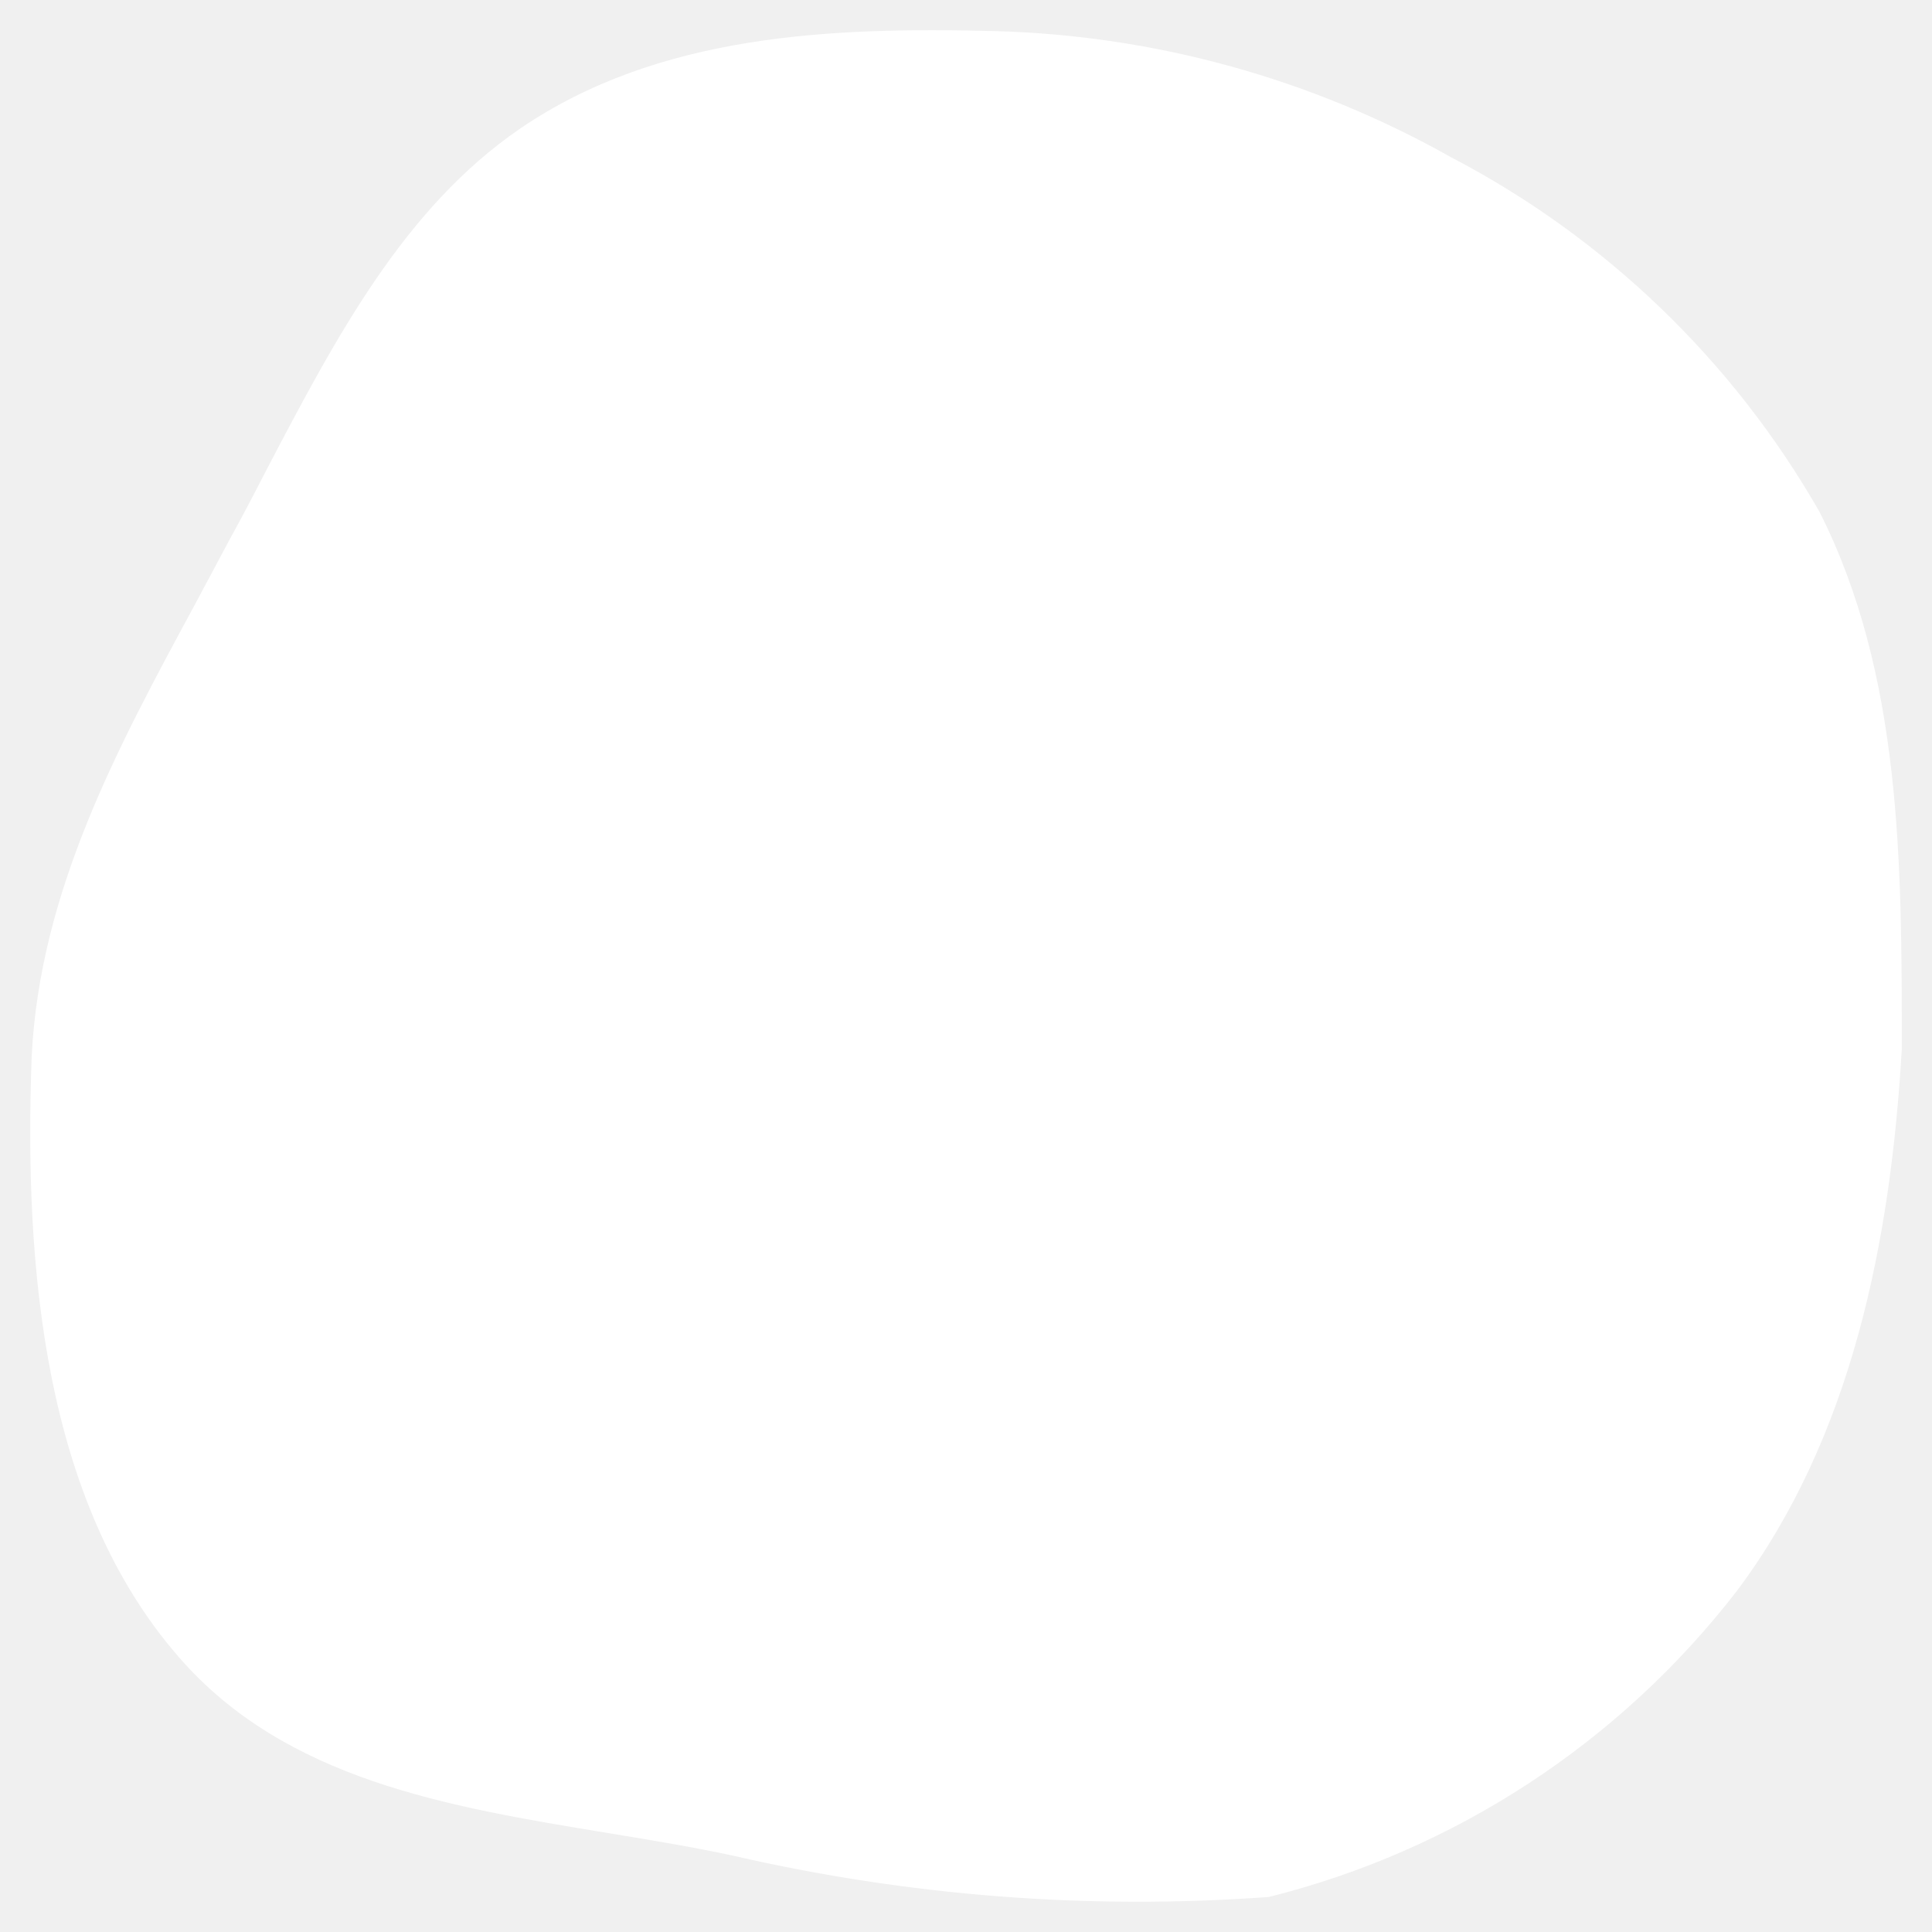
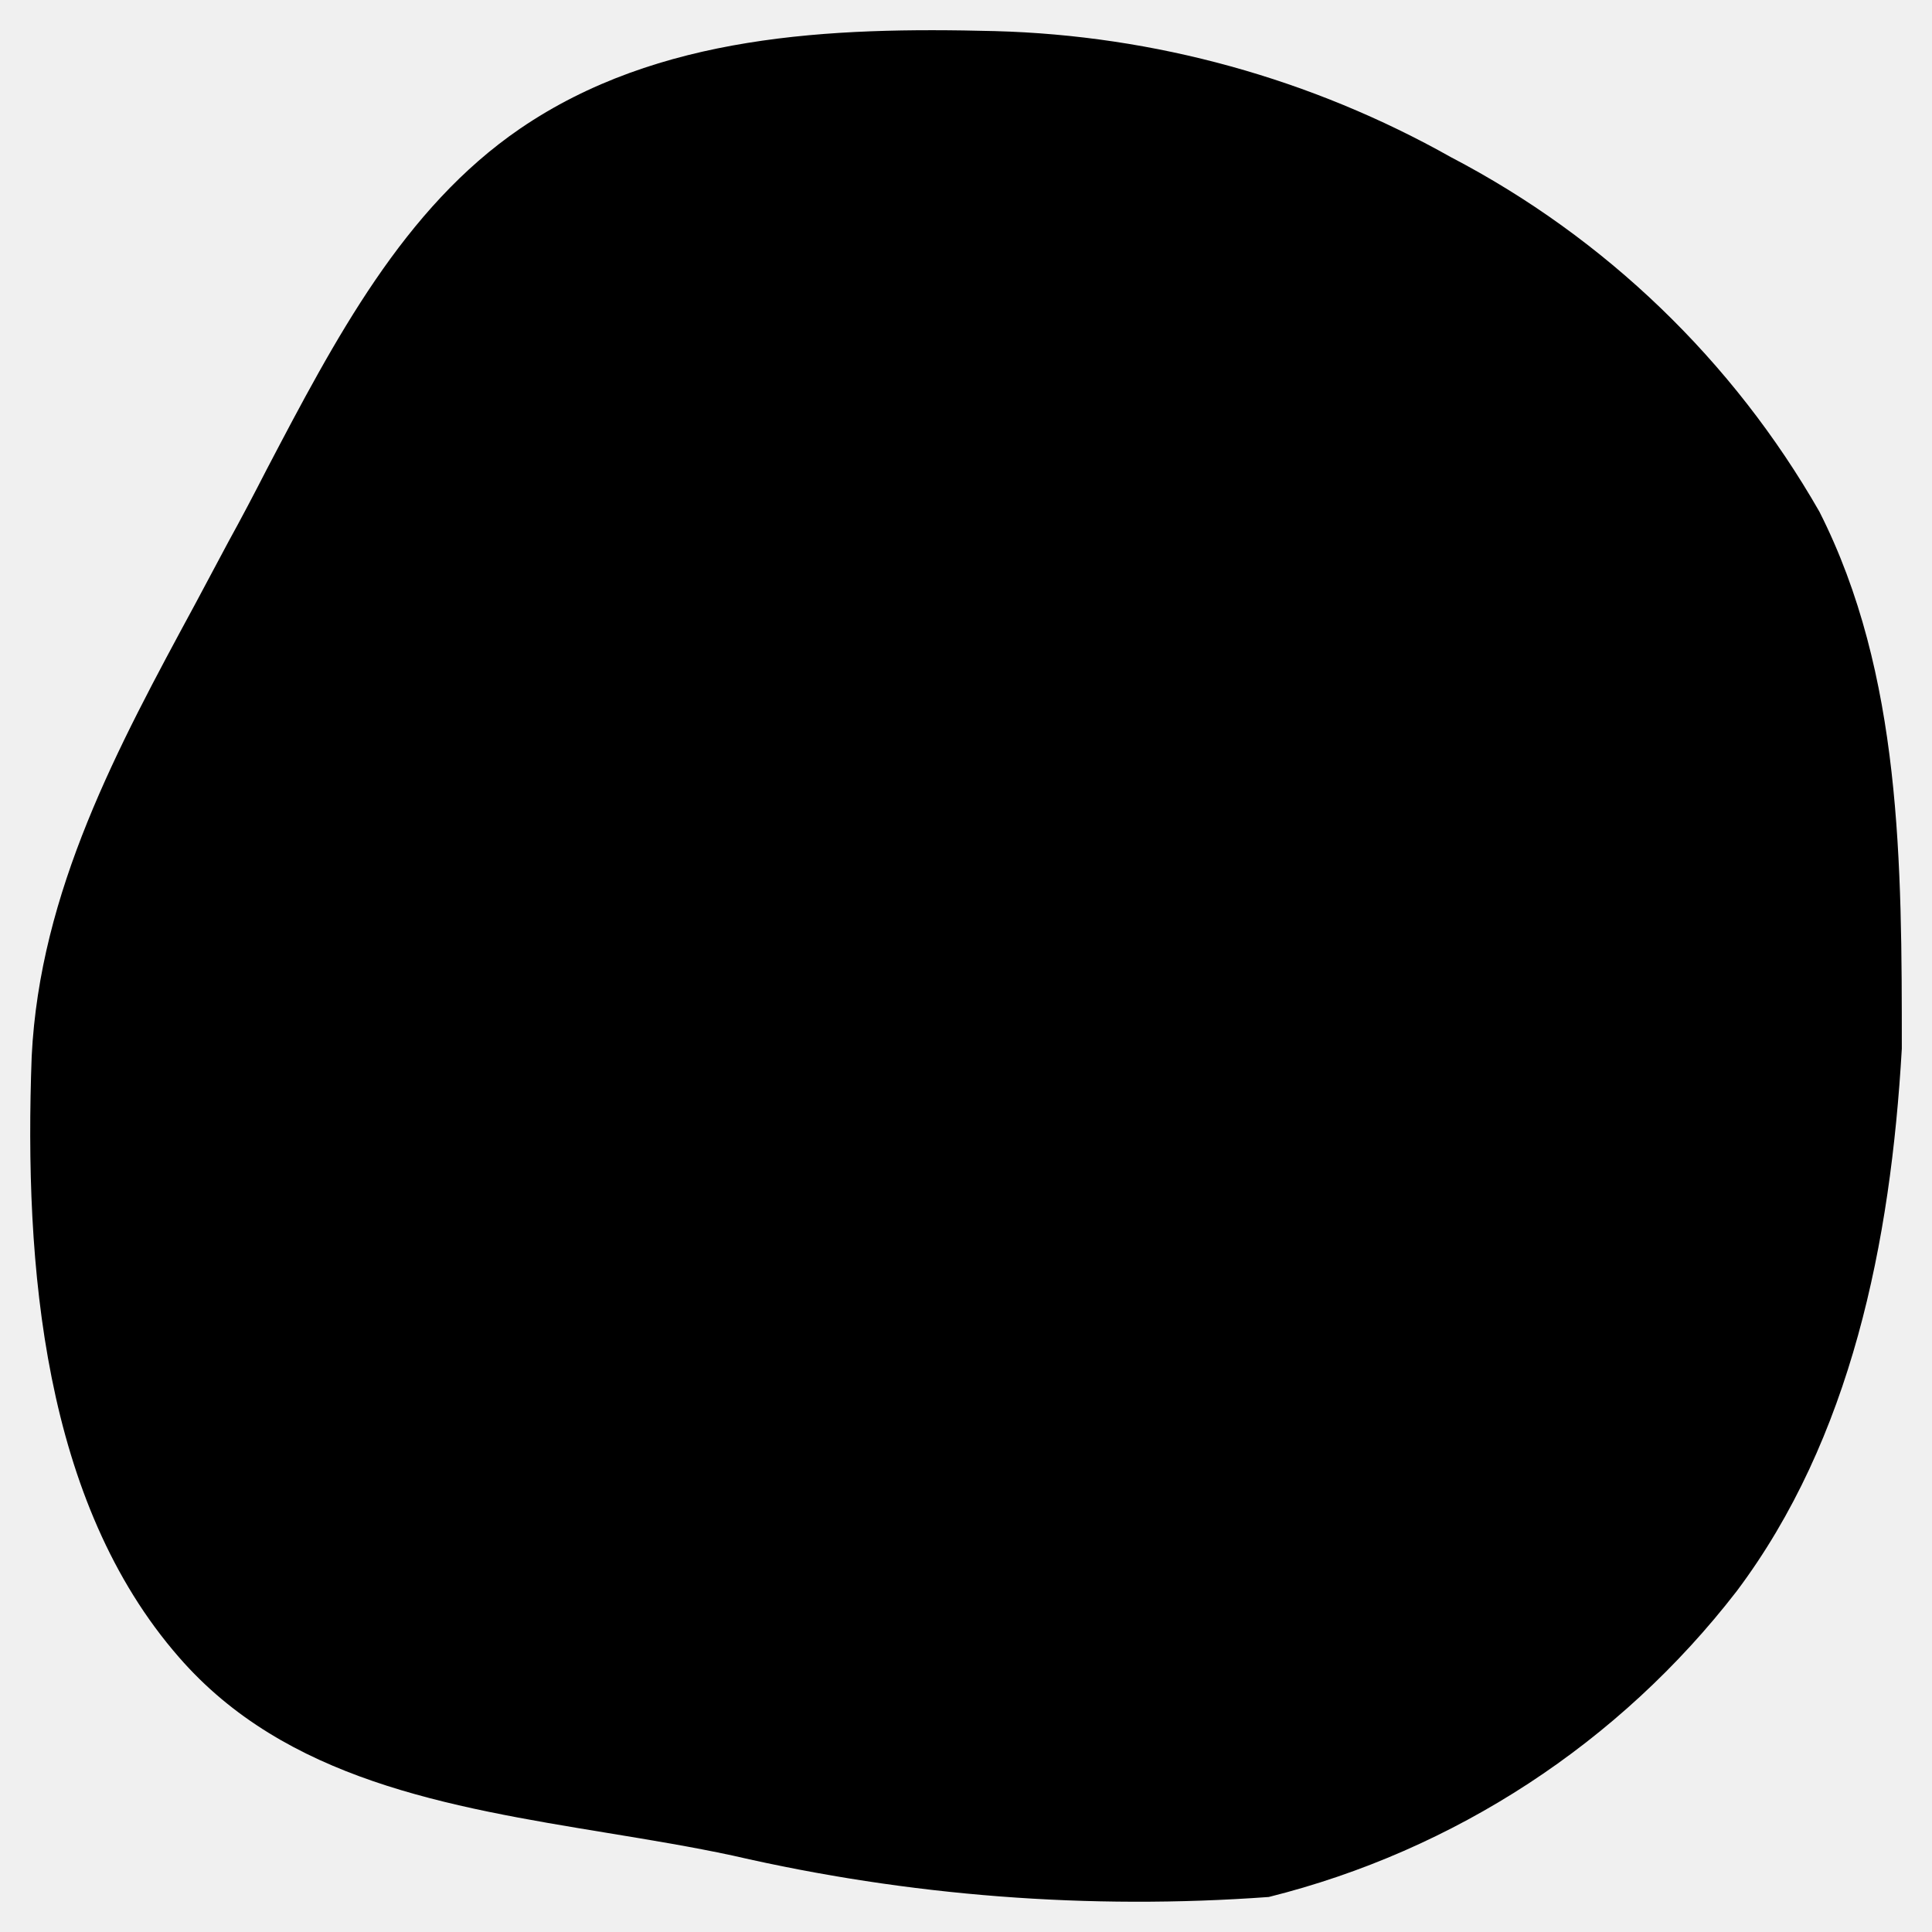
- <svg xmlns="http://www.w3.org/2000/svg" fill="none" viewBox="0 0 64 64">
-   <path fill="#fff" fill-rule="evenodd" d="M48.07 5.21a32.59 32.59 0 00-15.12-4.18C27.5.89 21.8 1.14 17.23 4.26c-3.86 2.64-6.13 6.97-8.4 11.3-.41.8-.83 1.6-1.26 2.38l-1.11 2.08c-2.56 4.73-5.14 9.5-5.41 14.97-.26 6.99.4 14.78 4.88 19.91 3.53 4.06 8.9 4.95 14.2 5.82 1.4.23 2.8.46 4.15.75a59.71 59.71 0 0017.75 1.37 28.25 28.25 0 0015.5-10.13c3.79-5.05 5.1-11.54 5.47-17.97 0-6.13 0-12.4-2.73-17.79a30.1 30.1 0 00-12.2-11.74z" />
+ <svg xmlns="http://www.w3.org/2000/svg" viewBox="0 0 64 64">
+   <path d="M48.07 5.21a32.59 32.59 0 00-15.12-4.18C27.5.89 21.8 1.14 17.23 4.26c-3.86 2.64-6.13 6.97-8.4 11.3-.41.8-.83 1.6-1.26 2.38l-1.11 2.08c-2.56 4.73-5.14 9.5-5.41 14.97-.26 6.99.4 14.78 4.88 19.91 3.53 4.06 8.9 4.95 14.2 5.82 1.4.23 2.8.46 4.15.75a59.71 59.71 0 0017.75 1.37 28.25 28.25 0 0015.5-10.13c3.79-5.05 5.1-11.54 5.47-17.97 0-6.13 0-12.4-2.73-17.79a30.1 30.1 0 00-12.2-11.74z" />
</svg>
